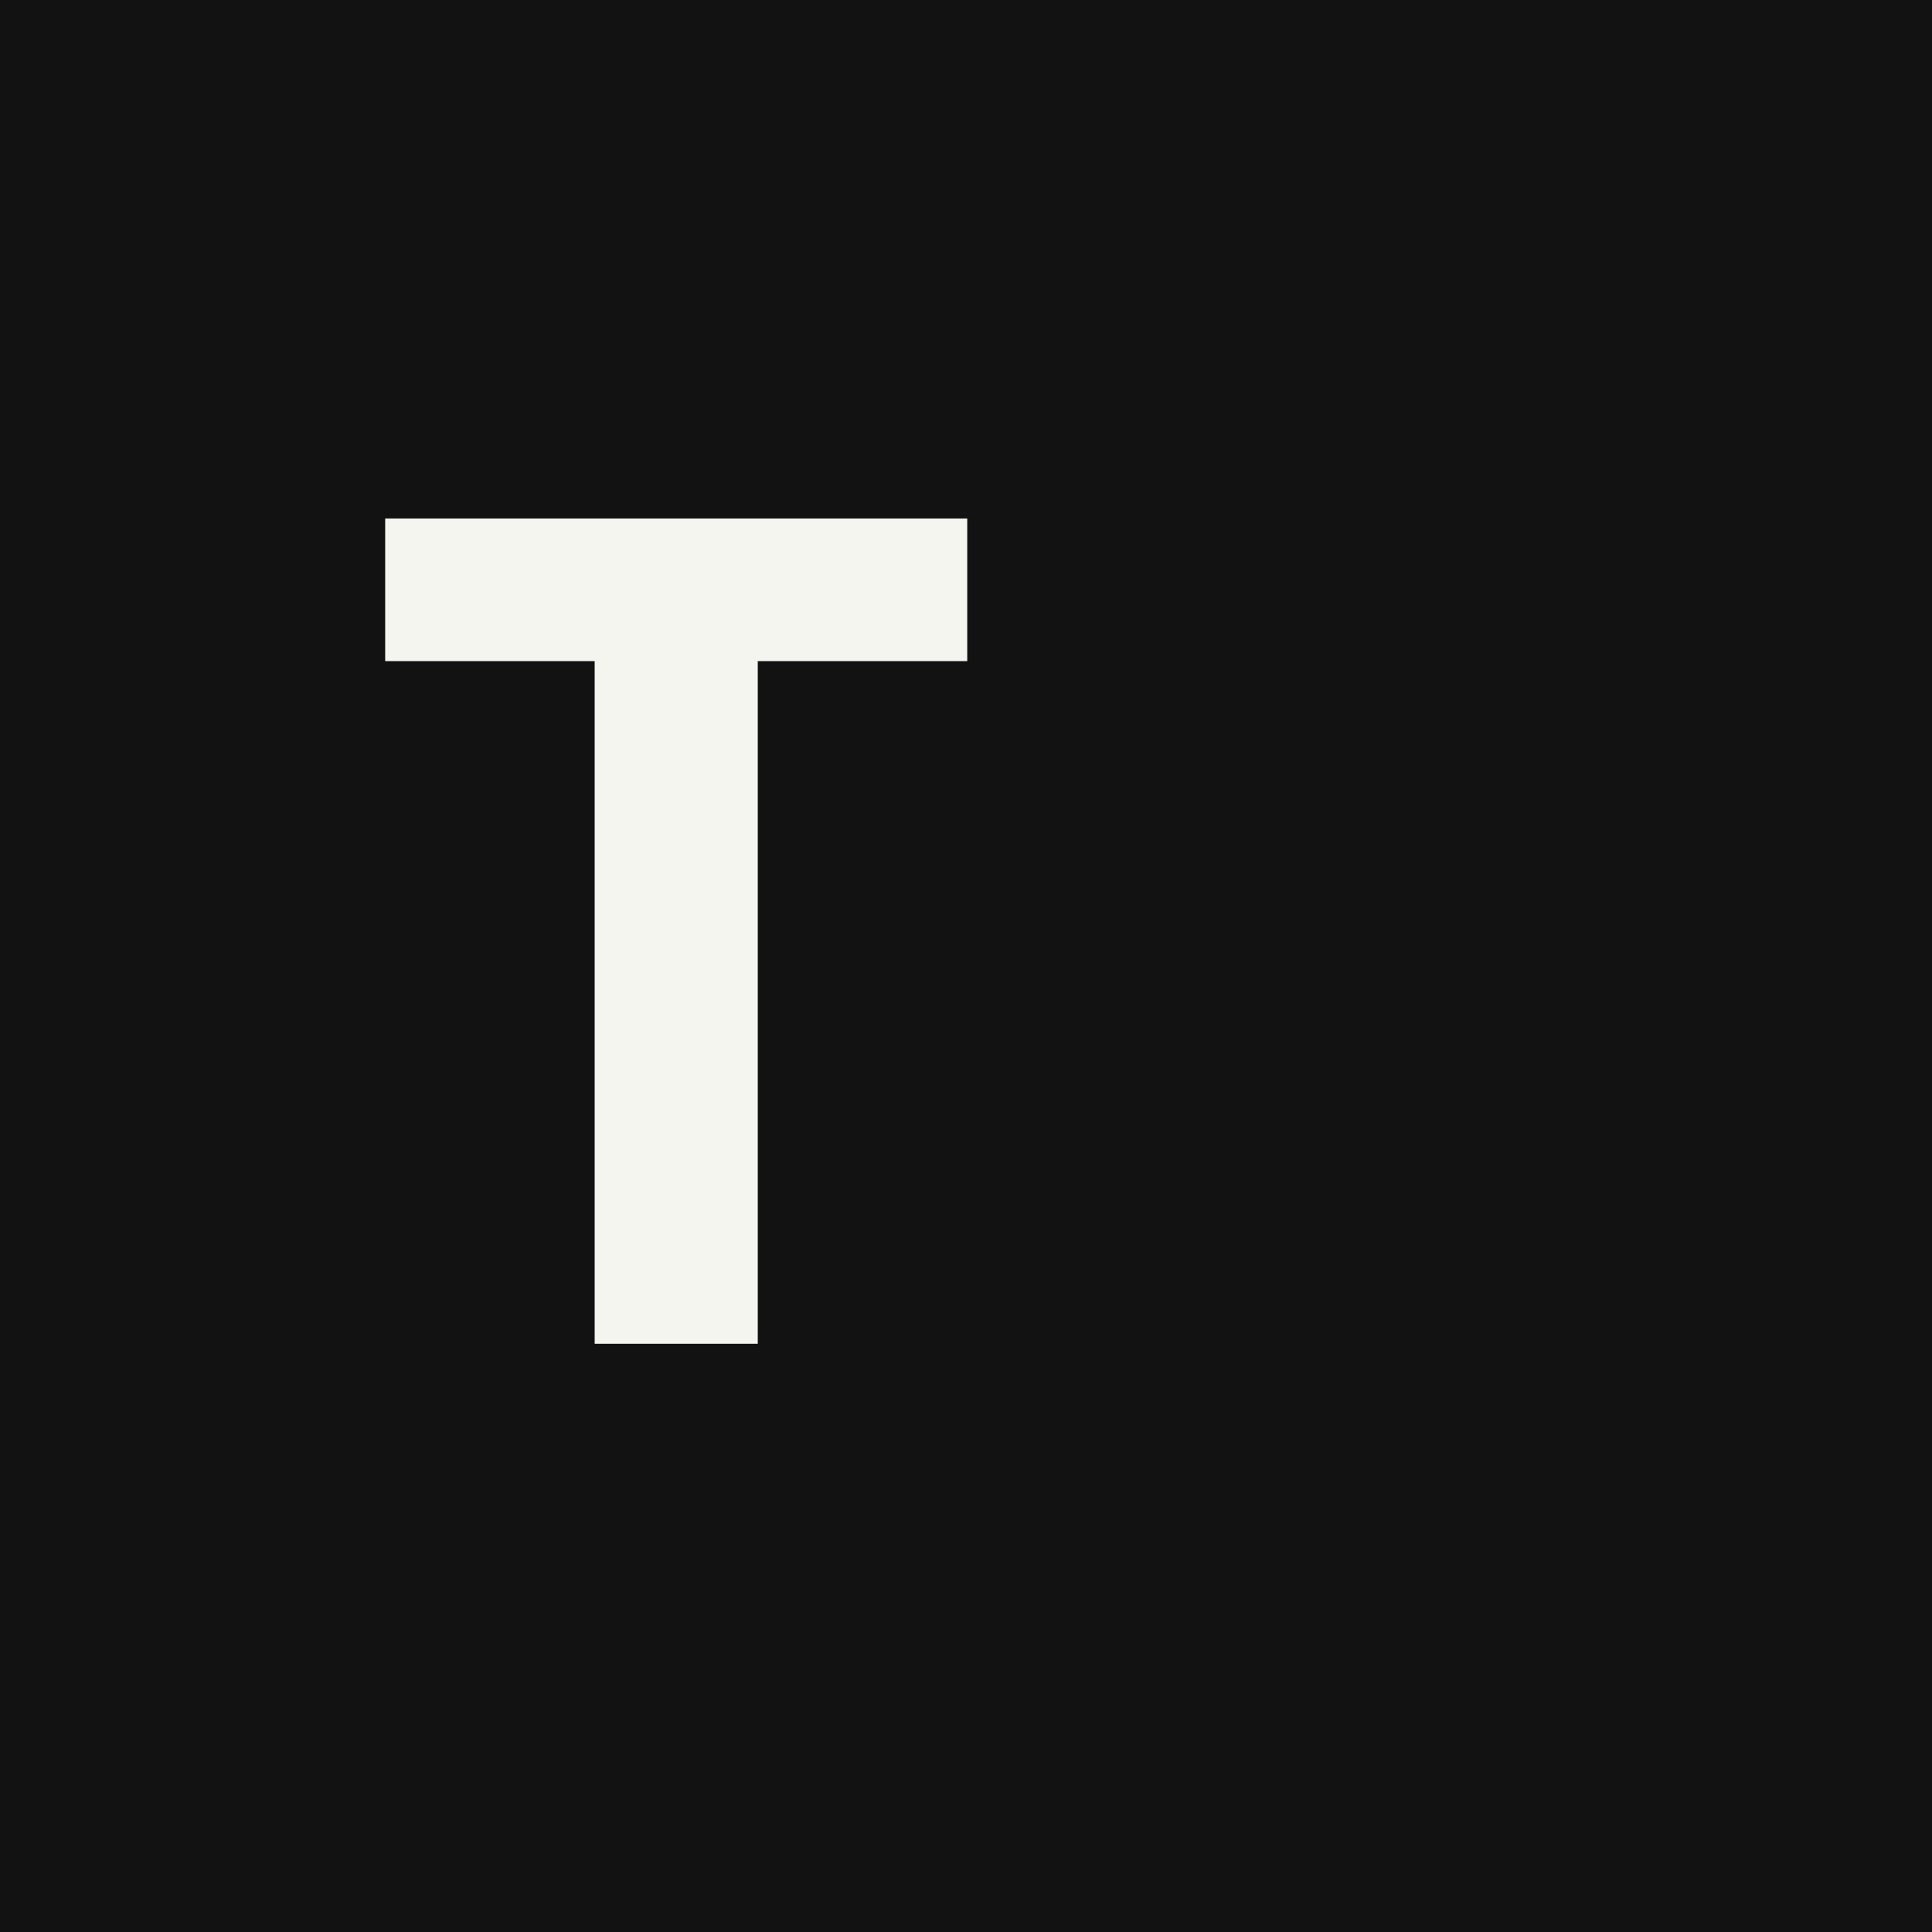
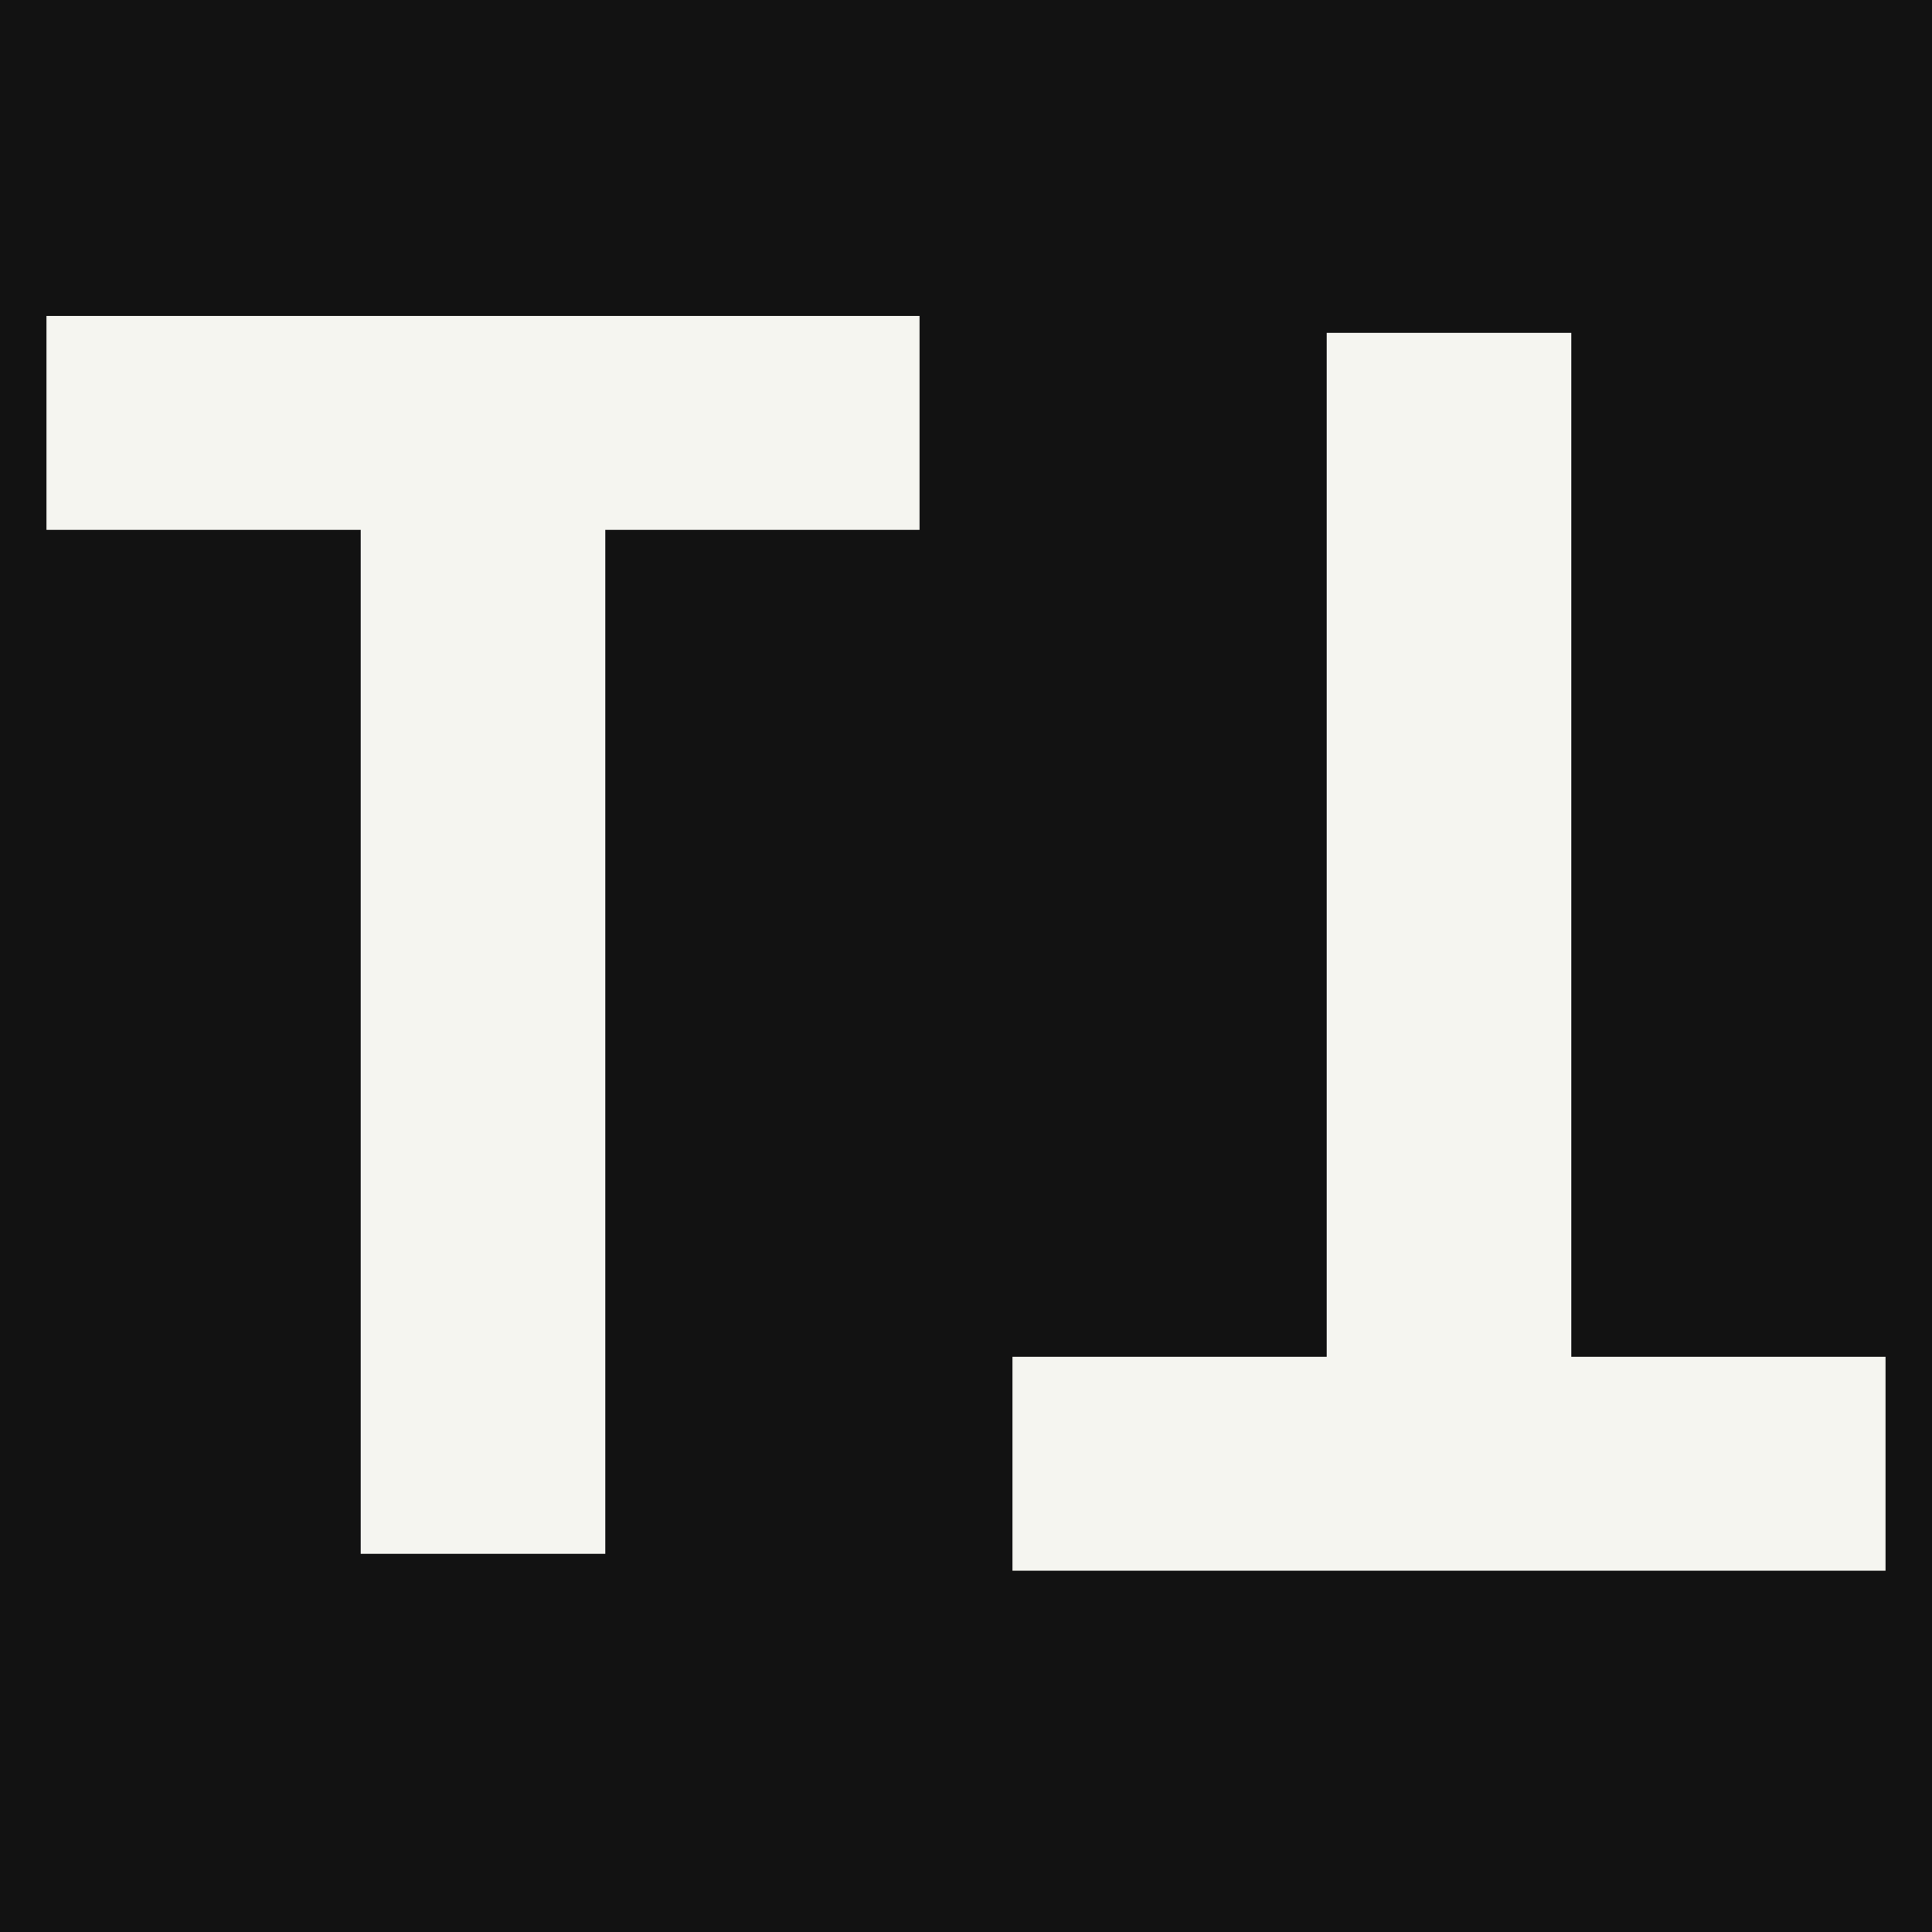
<svg xmlns="http://www.w3.org/2000/svg" viewBox="0 0 512 512">
  <rect width="512" height="512" fill="#121212" />
-   <rect x="106" y="106" width="300" height="300" fill="#121212" />
-   <text x="35%" y="50%" dominant-baseline="middle" text-anchor="middle" font-family="monospace" font-weight="bold" font-size="300" fill="#F5F5F0" dy="15">T</text>
-   <text x="65%" y="48%" dominant-baseline="middle" text-anchor="middle" font-family="monospace" font-weight="bold" font-size="300" fill="#F5F5F0" dy="15" style="transform-box: fill-box; transform-origin: center; transform: rotate(180deg);">T</text>
+   <rect x="6" y="6" width="500" height="500" fill="#121212" />
+   <g font-family="monospace" font-weight="bold" font-size="450" fill="#F5F5F0" dominant-baseline="central" text-anchor="middle">
+     <text x="128" y="256">T</text>
+     <text x="240" y="268" transform="rotate(180, 312, 256)">T</text>
+   </g>
</svg>
